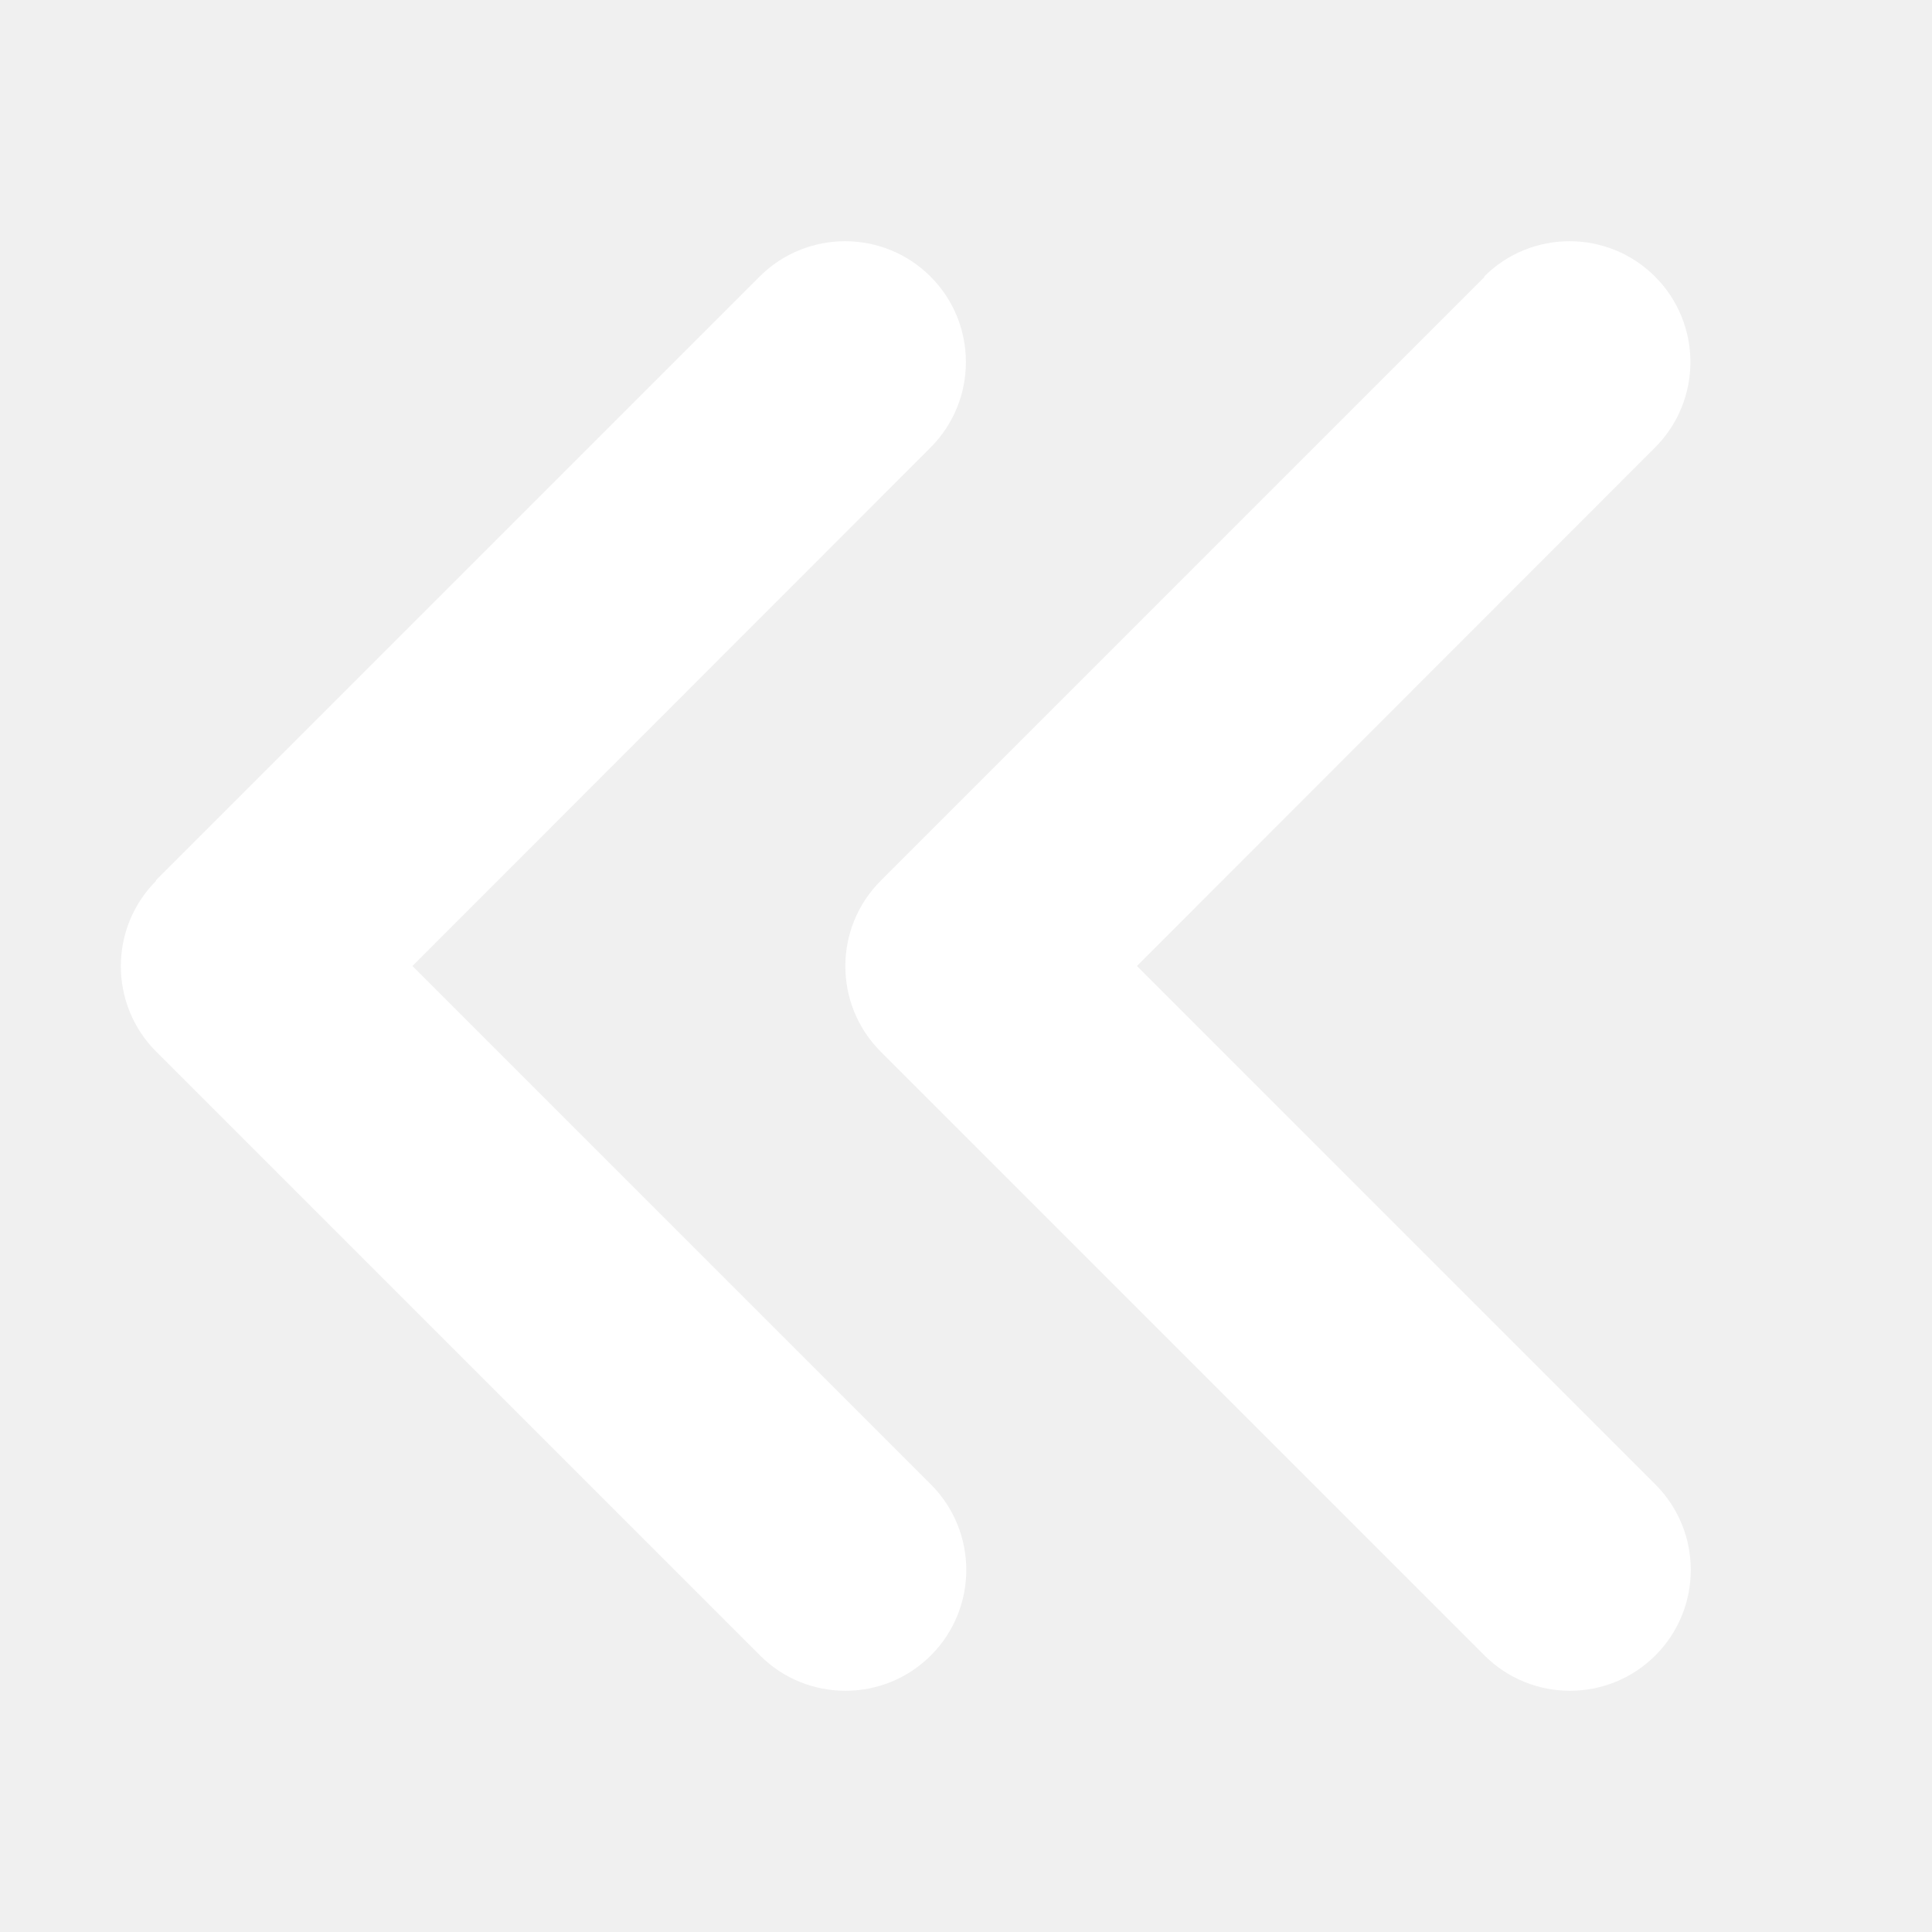
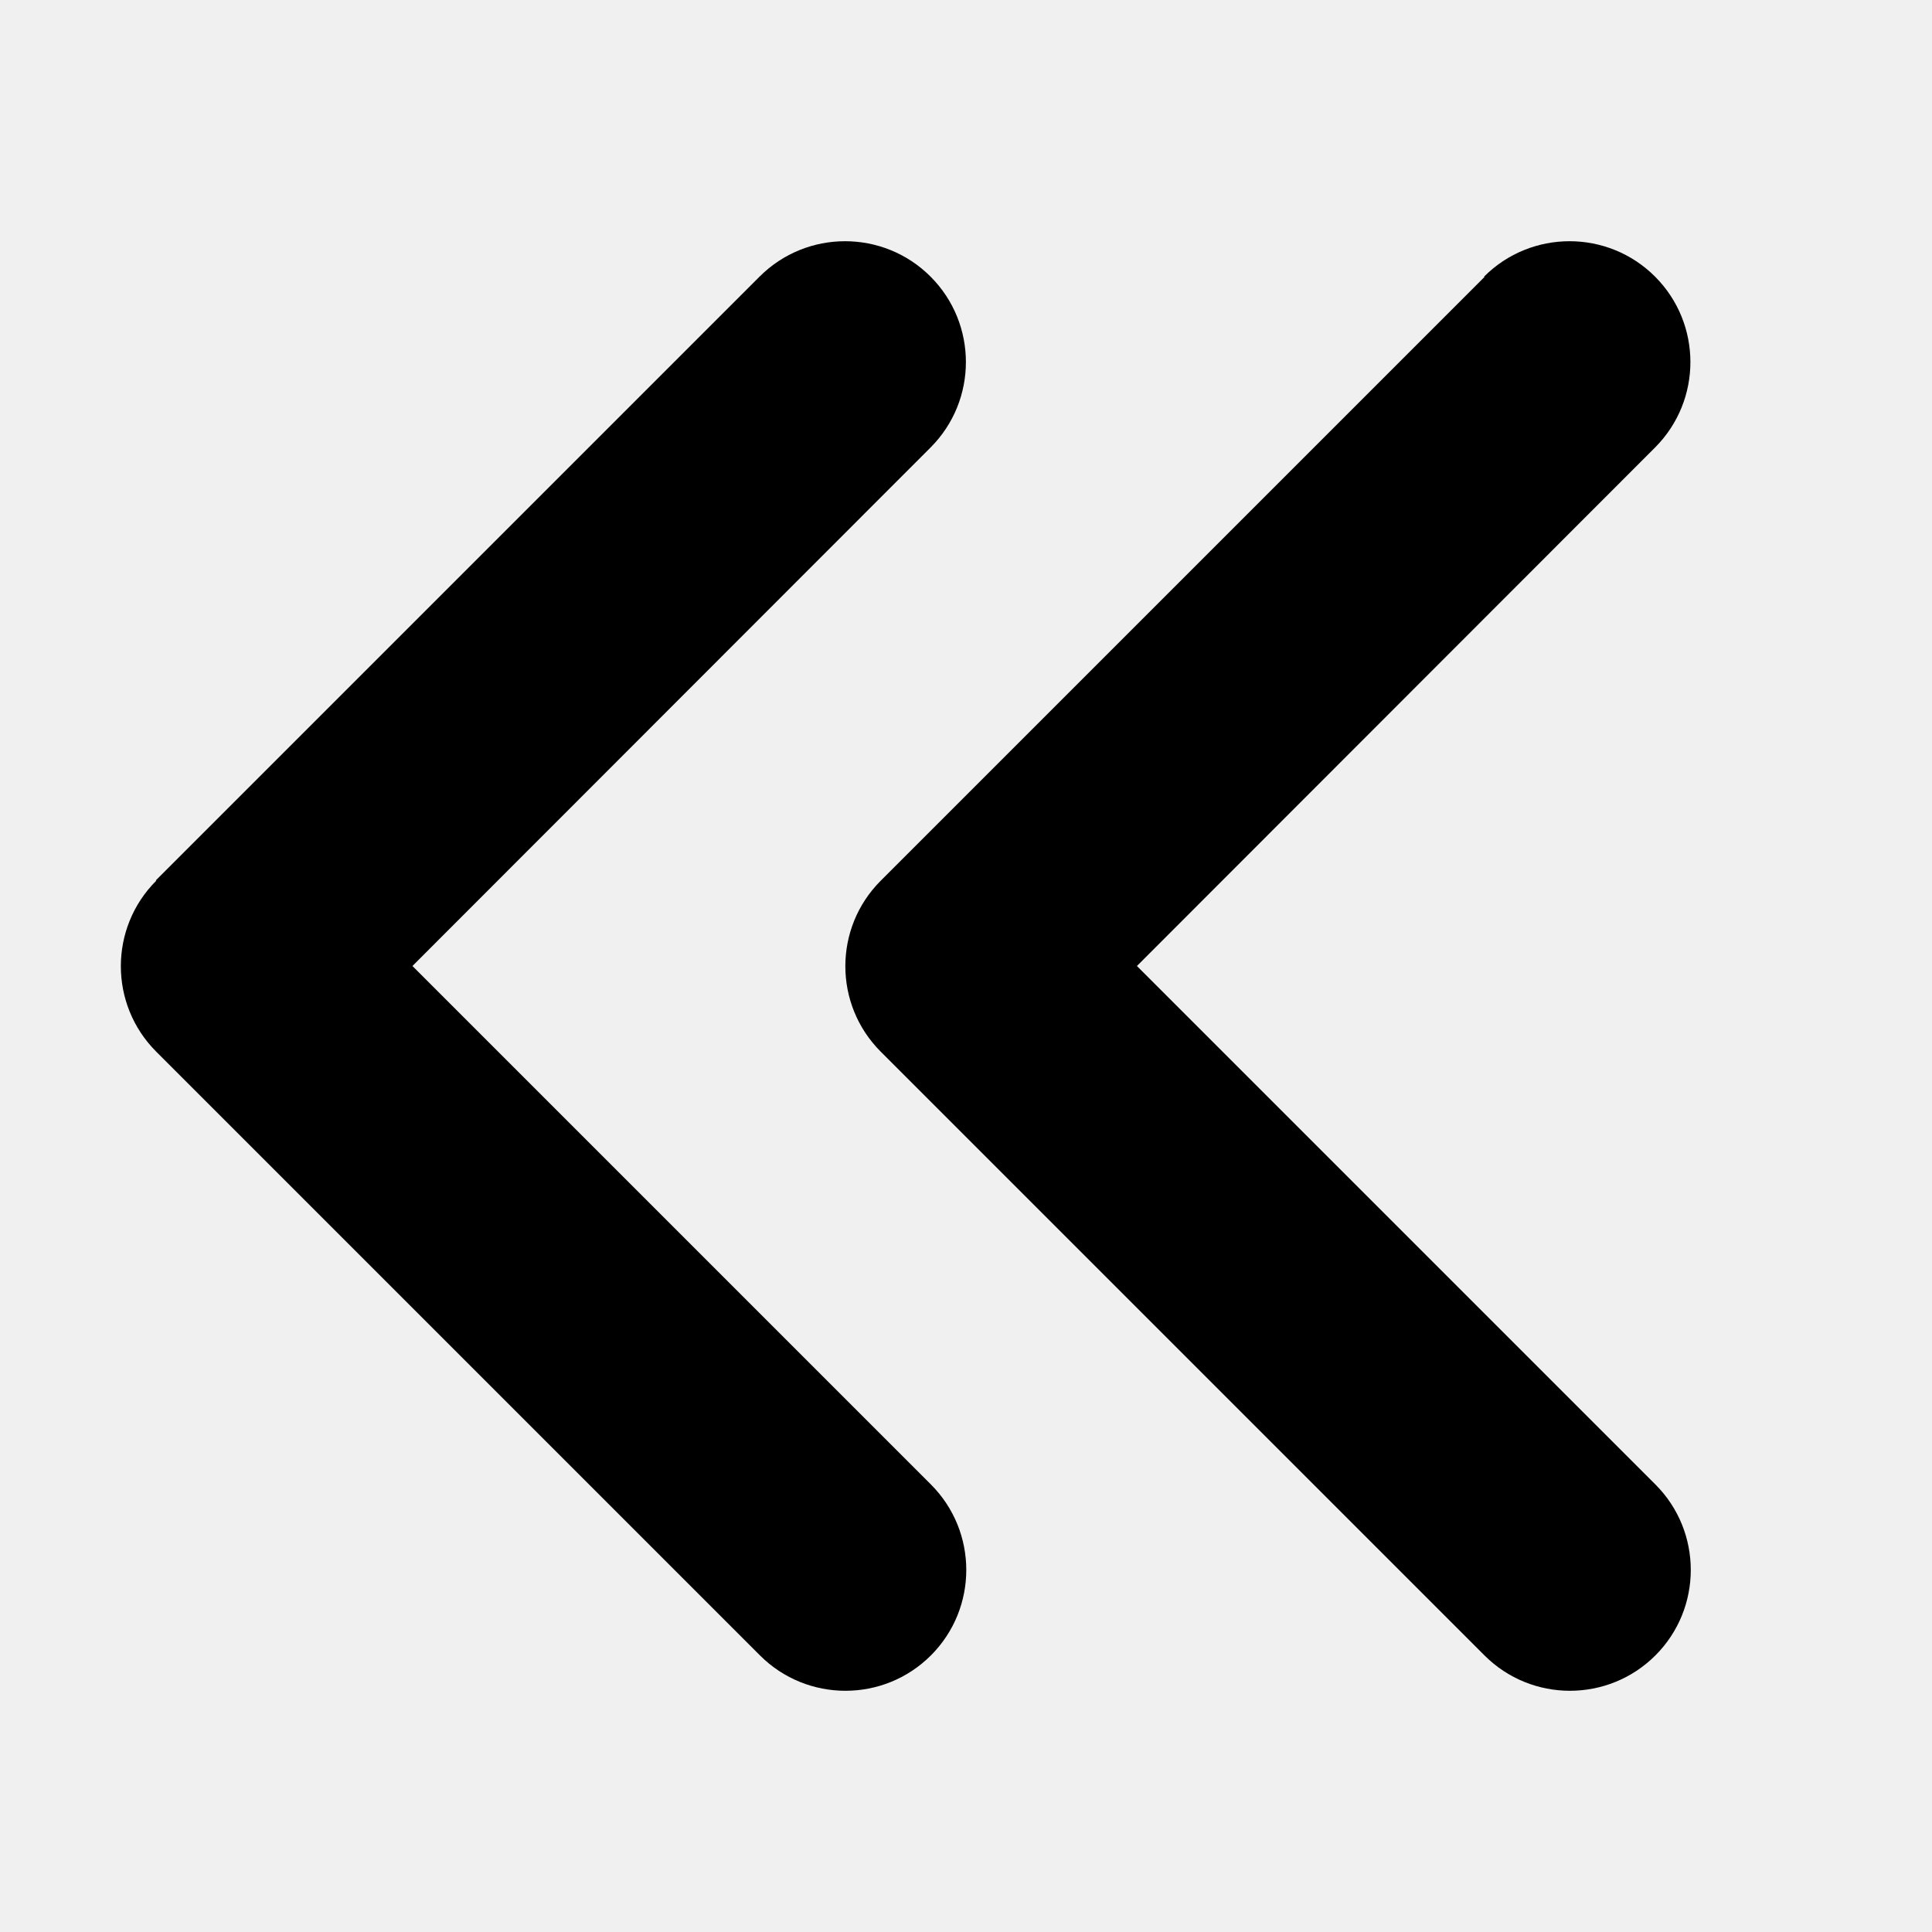
<svg xmlns="http://www.w3.org/2000/svg" viewBox="0 0 512 512">
-   <path fill="#fff" d="M41.4 233.4c-12.5 12.5-12.5 32.8 0 45.3l160 160c12.5 12.5 32.8 12.5 45.3 0s12.5-32.8 0-45.3L109.3 256 246.6 118.6c12.5-12.5 12.5-32.8 0-45.3s-32.8-12.5-45.3 0l-160 160zm352-160l-160 160c-12.5 12.5-12.5 32.8 0 45.3l160 160c12.5 12.5 32.8 12.5 45.3 0s12.5-32.8 0-45.3L301.3 256 438.6 118.6c12.5-12.5 12.5-32.8 0-45.3s-32.8-12.5-45.3 0z" />
+   <path d="M41.4 233.4c-12.5 12.5-12.5 32.8 0 45.3l160 160c12.5 12.5 32.8 12.5 45.3 0s12.5-32.8 0-45.3L109.3 256 246.6 118.6c12.5-12.5 12.5-32.8 0-45.3s-32.8-12.5-45.3 0l-160 160zm352-160l-160 160c-12.5 12.5-12.5 32.8 0 45.3l160 160c12.5 12.5 32.8 12.5 45.3 0s12.5-32.8 0-45.3L301.3 256 438.6 118.6c12.5-12.5 12.5-32.8 0-45.3s-32.8-12.5-45.3 0z" />
</svg>
